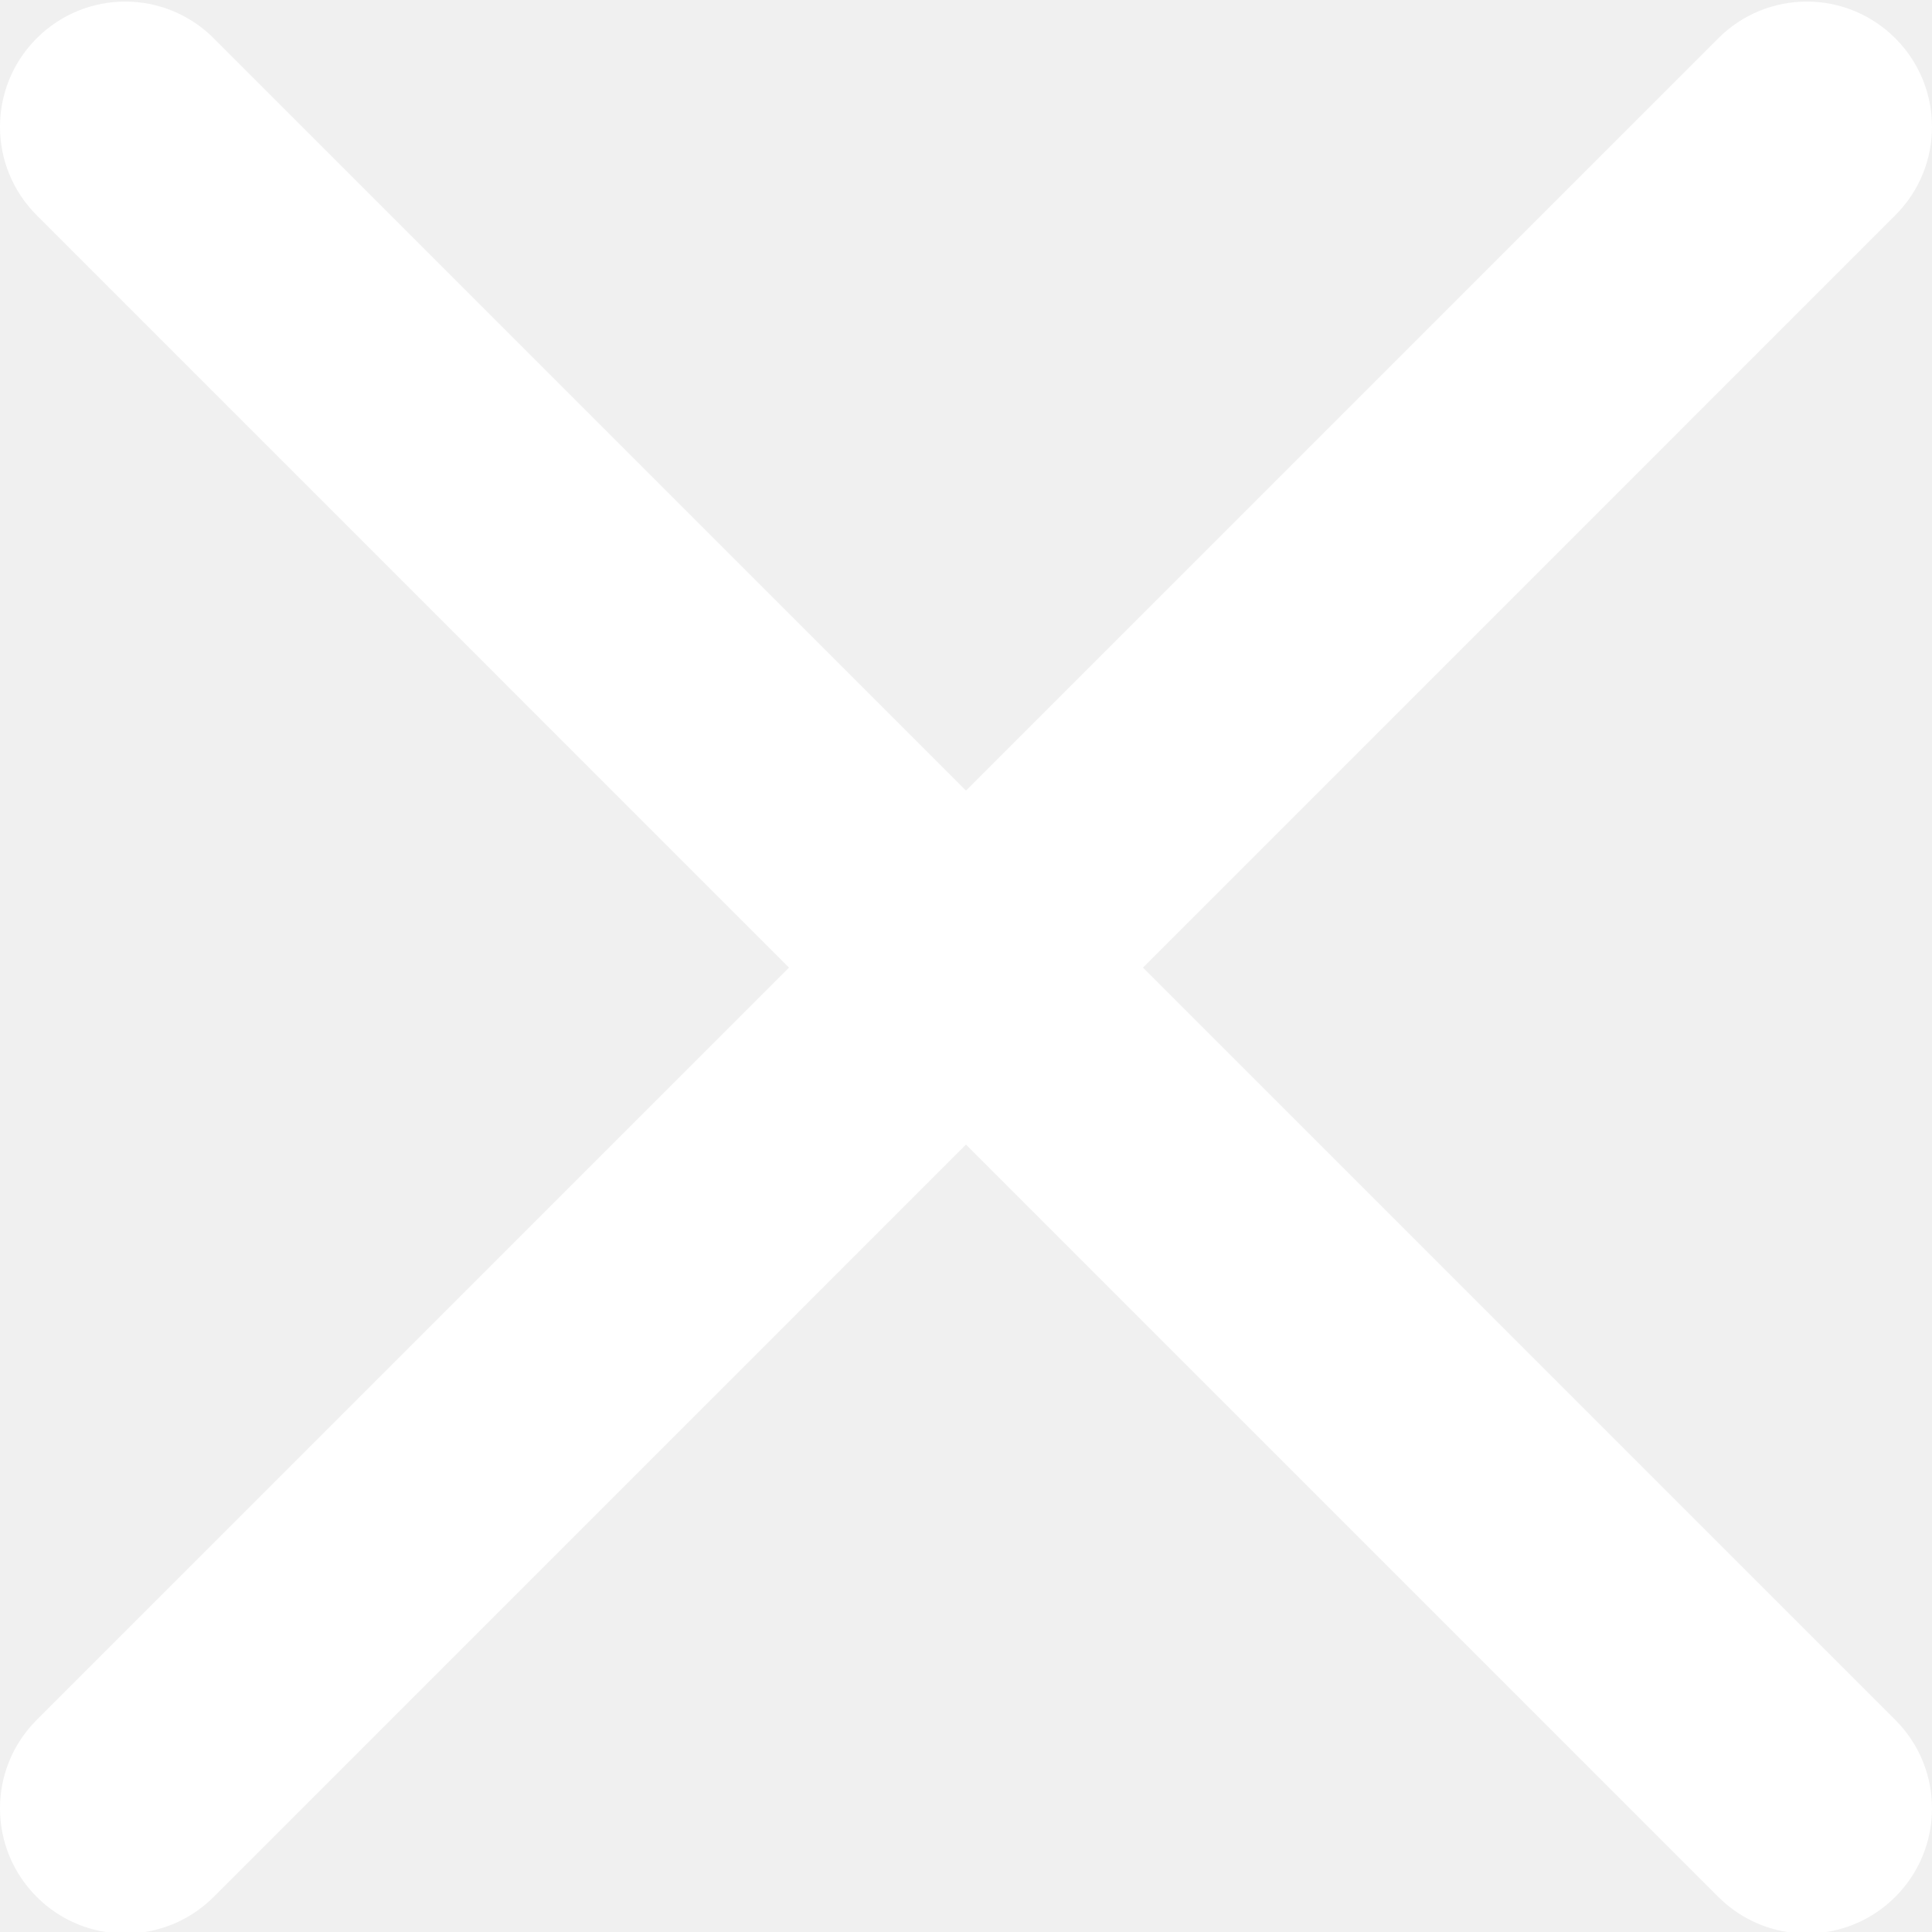
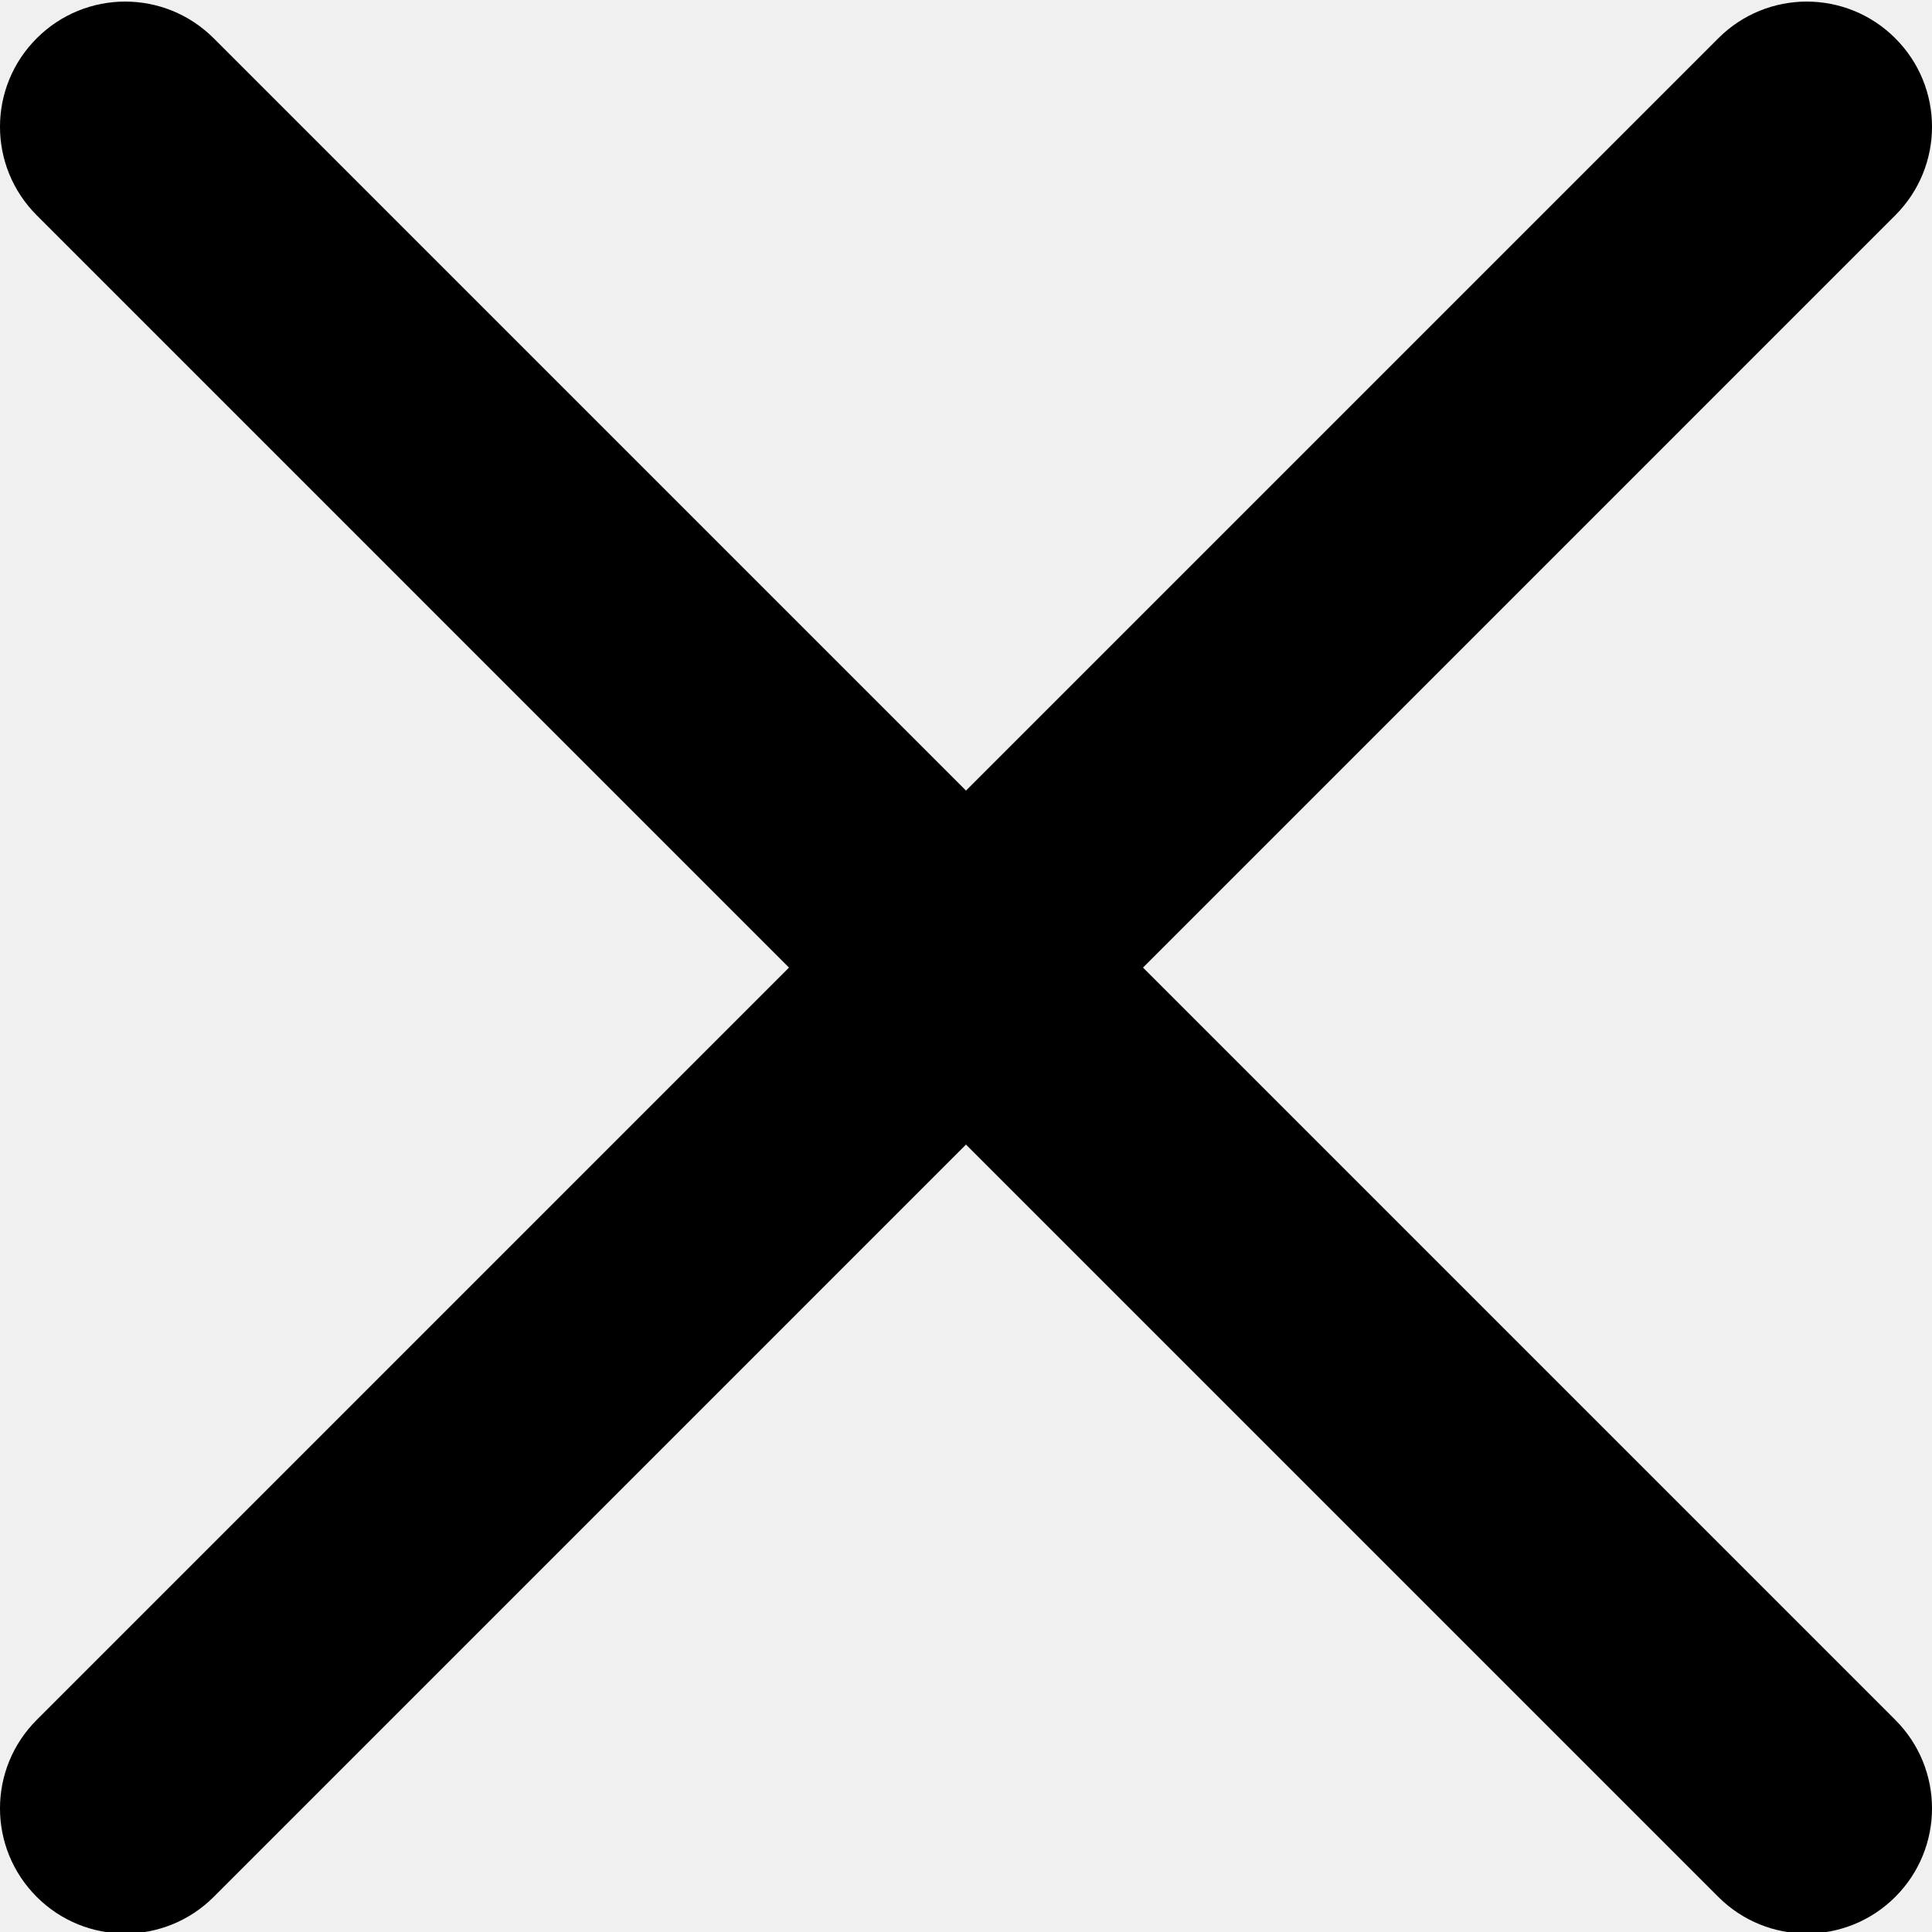
<svg xmlns="http://www.w3.org/2000/svg" height="329pt" viewBox="0 0 329.269 329" width="329pt">
-   <path style="fill:#ffffff" d="m194.801 164.77 128.211-128.215c8.344-8.34 8.344-21.824 0-30.164-8.34-8.34-21.824-8.34-30.164 0l-128.215 128.215-128.211-128.215c-8.344-8.34-21.824-8.34-30.164 0-8.344 8.34-8.344 21.824 0 30.164l128.211 128.215-128.211 128.215c-8.344 8.34-8.344 21.824 0 30.164 4.156 4.16 9.621 6.25 15.082 6.25 5.461 0 10.922-2.09 15.082-6.25l128.211-128.215 128.215 128.215c4.16 4.16 9.621 6.25 15.082 6.25 5.461 0 10.922-2.09 15.082-6.25 8.344-8.34 8.344-21.824 0-30.164zm0 0" />
+   <path d="m194.801 164.77 128.211-128.215c8.344-8.34 8.344-21.824 0-30.164-8.34-8.34-21.824-8.34-30.164 0l-128.215 128.215-128.211-128.215c-8.344-8.34-21.824-8.34-30.164 0-8.344 8.34-8.344 21.824 0 30.164l128.211 128.215-128.211 128.215c-8.344 8.34-8.344 21.824 0 30.164 4.156 4.16 9.621 6.25 15.082 6.25 5.461 0 10.922-2.09 15.082-6.25l128.211-128.215 128.215 128.215c4.16 4.16 9.621 6.25 15.082 6.25 5.461 0 10.922-2.09 15.082-6.25 8.344-8.34 8.344-21.824 0-30.164zm0 0" />
</svg>
